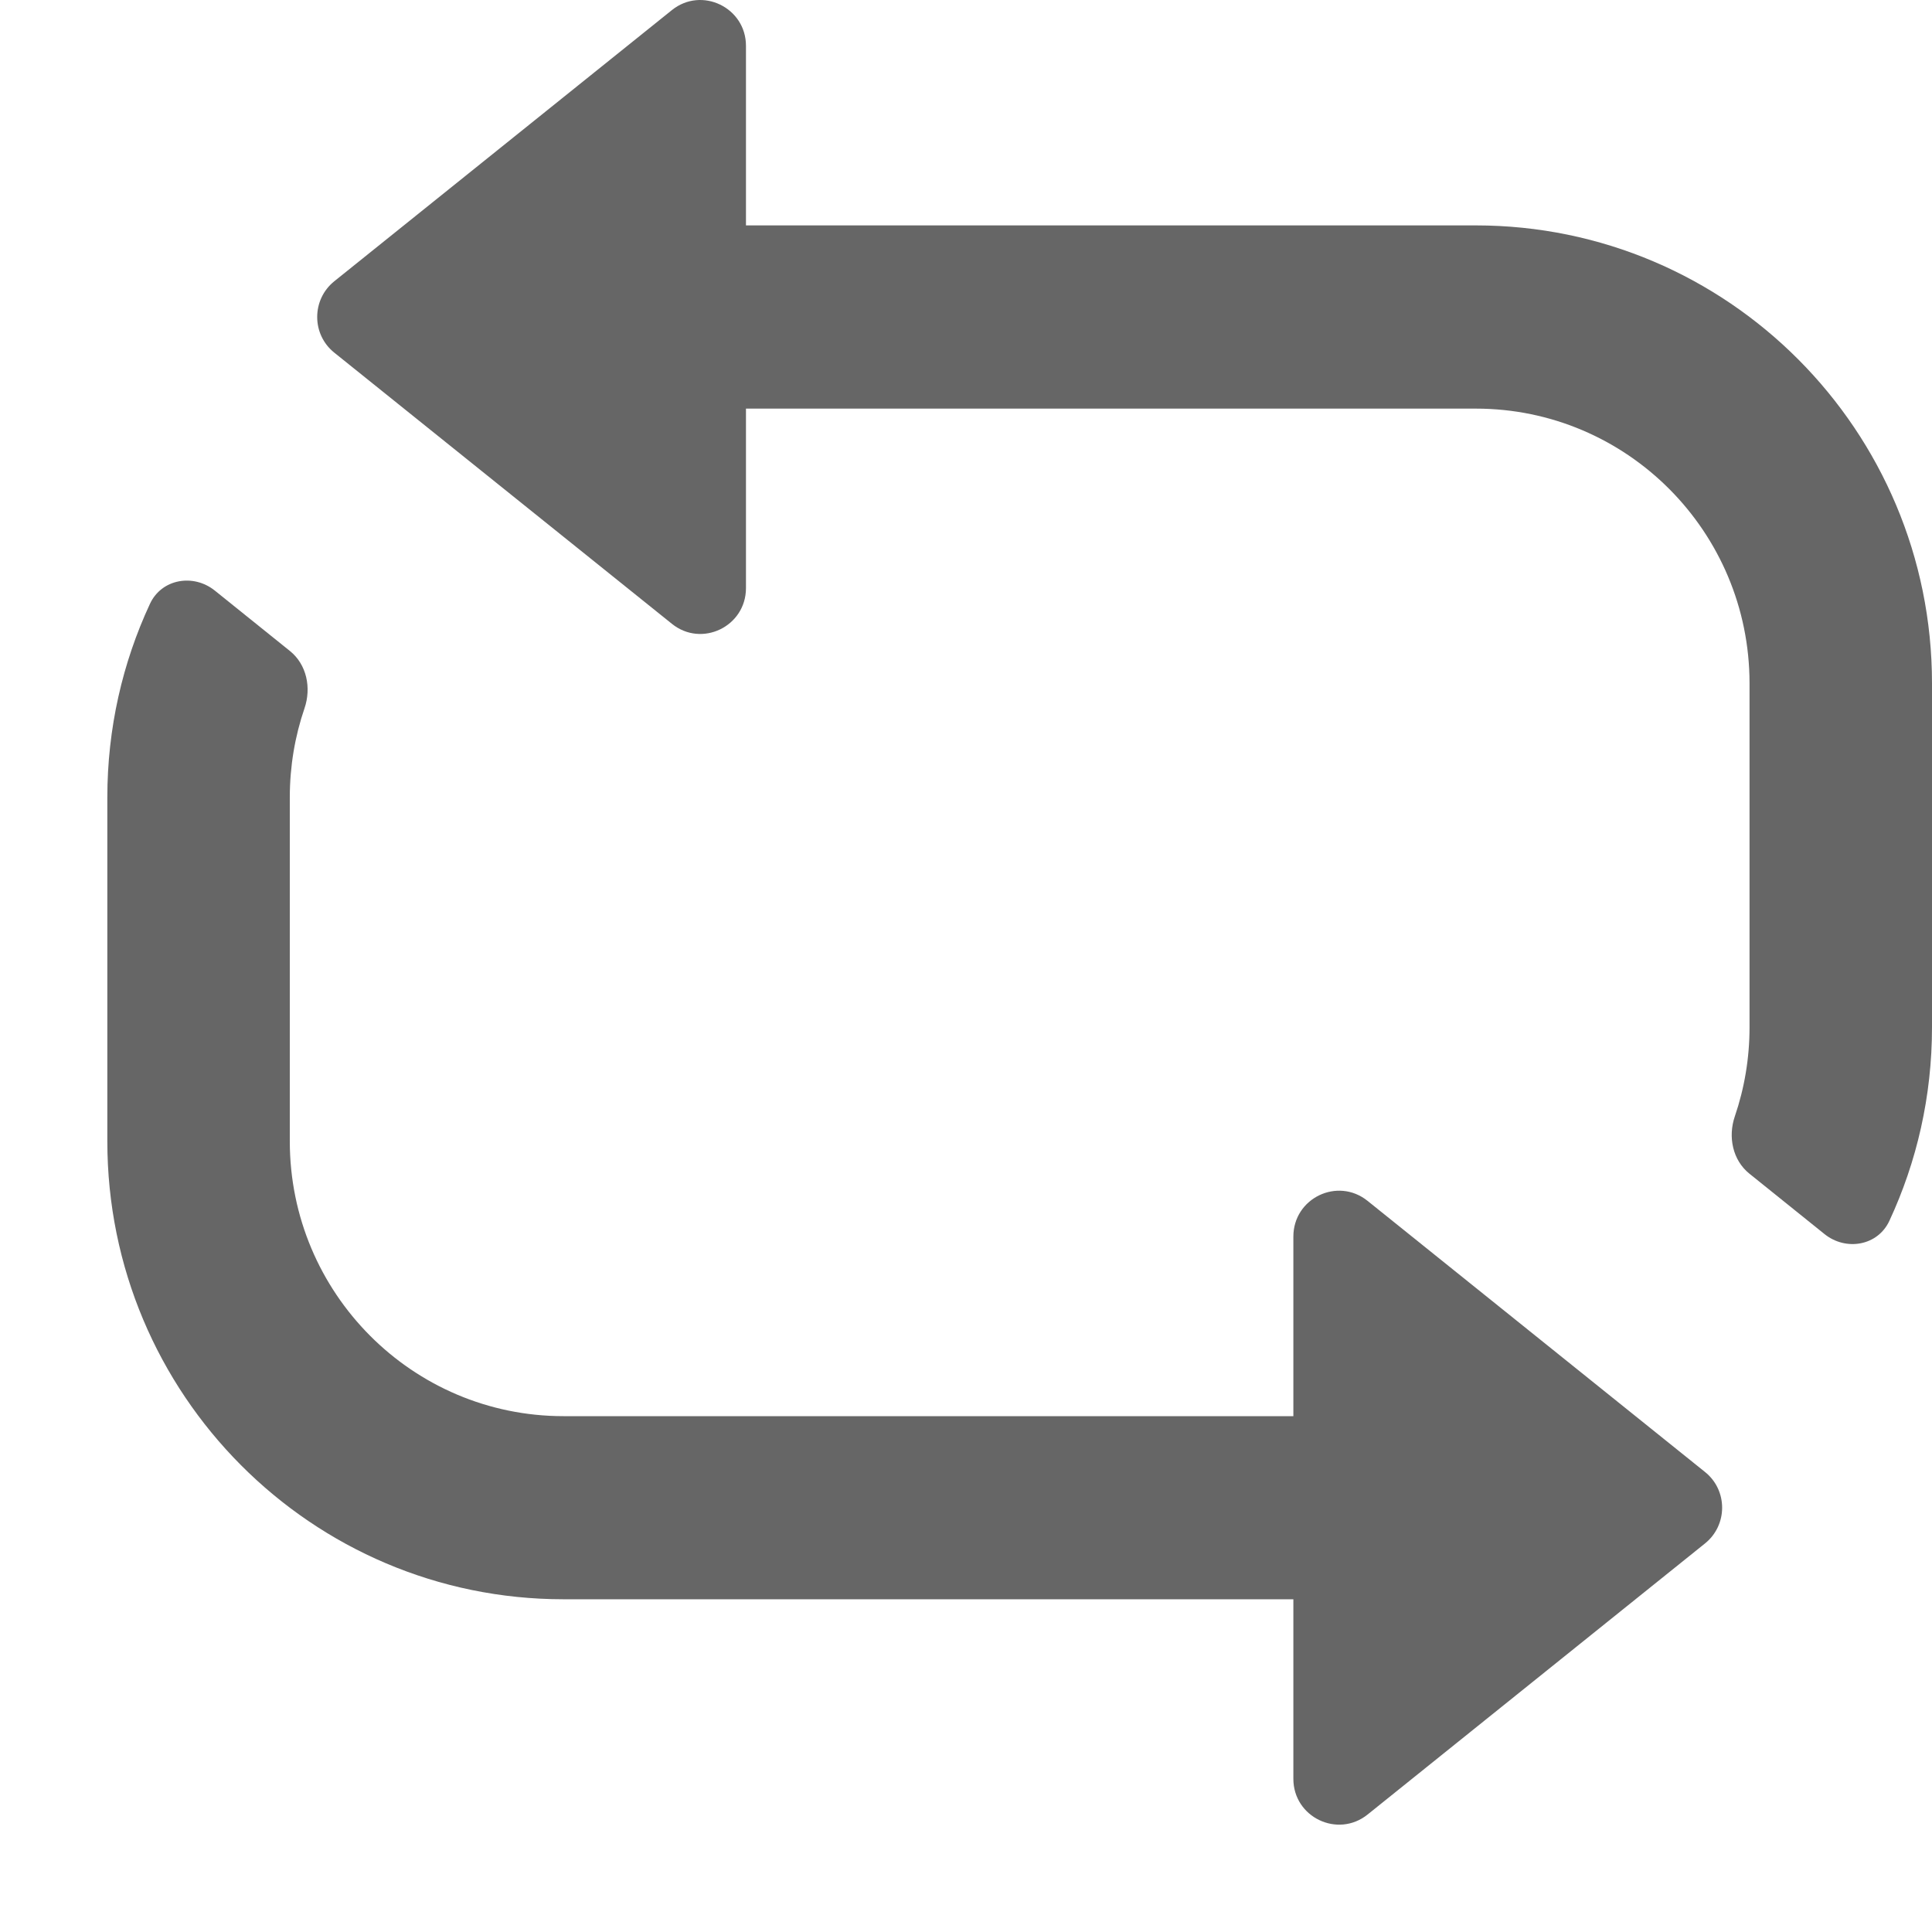
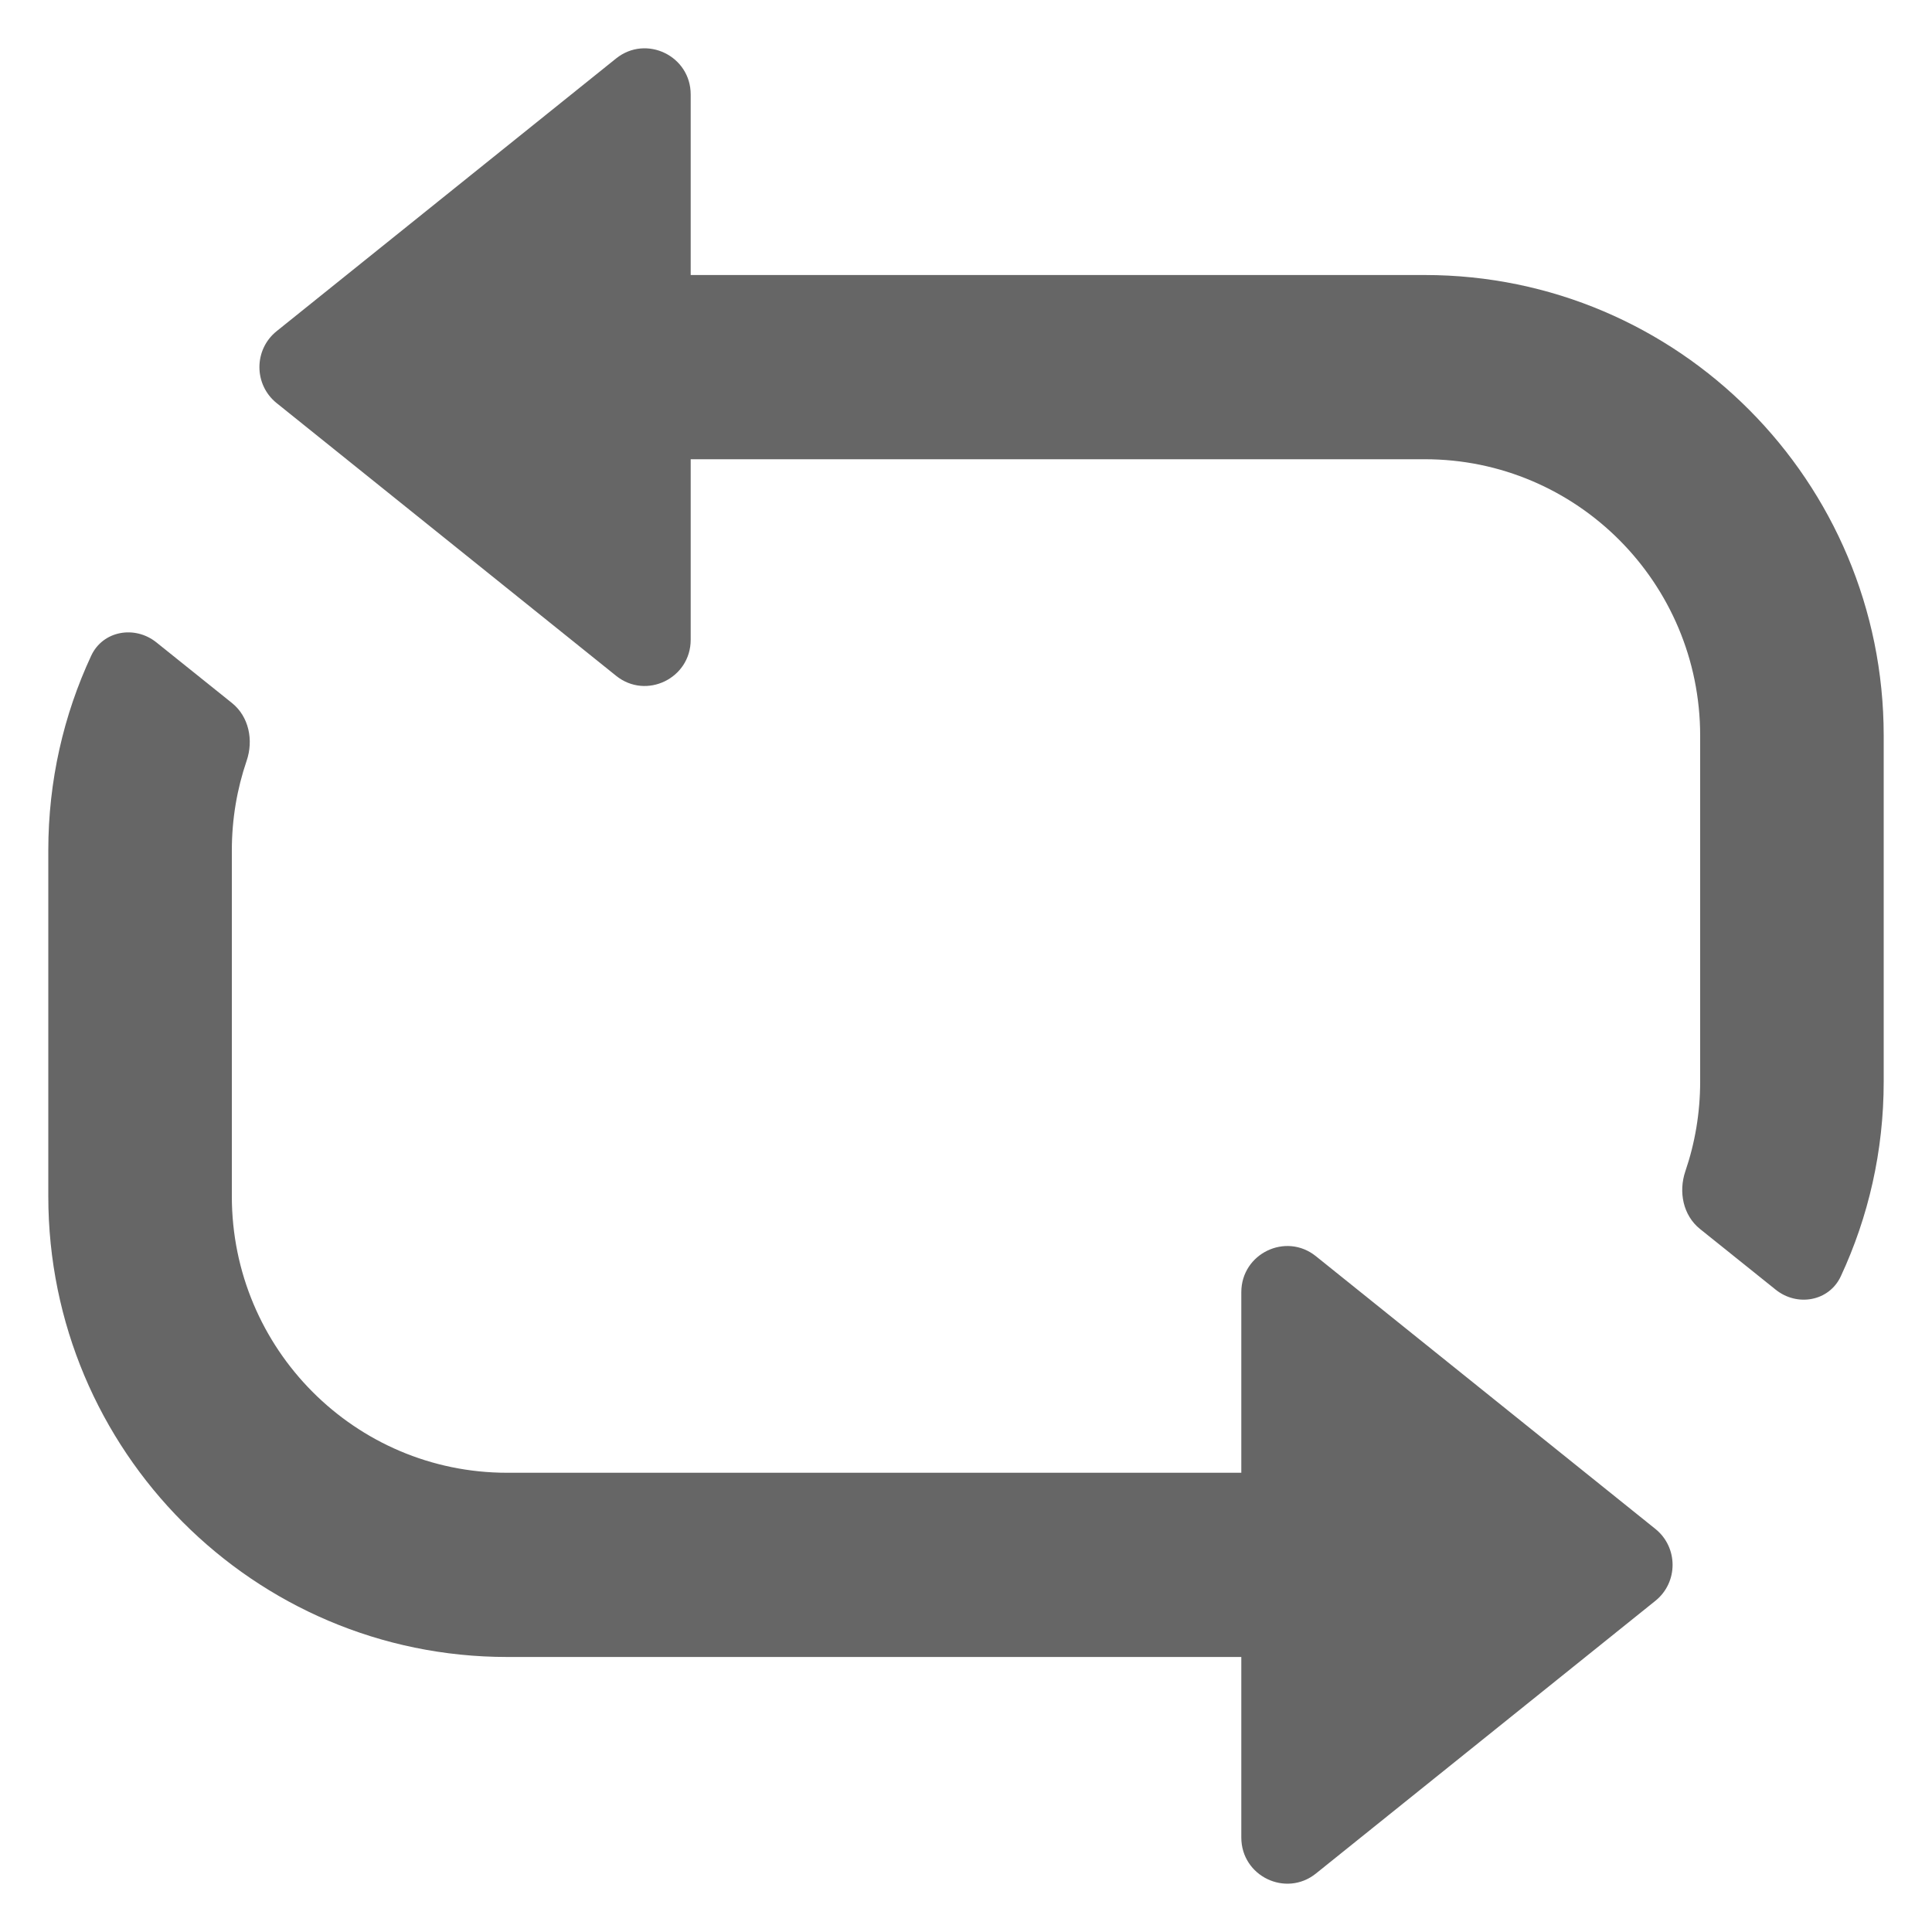
- <svg xmlns="http://www.w3.org/2000/svg" width="18" height="18" viewBox="0 0 18 18" fill="none">
-   <path d="M6.26 5.812C6.538 6.036 6.95 5.837 6.95 5.479V3.807H13.75C15.158 3.807 16.3 4.953 16.3 6.367V9.571C16.3 9.861 16.252 10.14 16.163 10.401C16.098 10.591 16.142 10.809 16.299 10.935L16.999 11.498C17.199 11.658 17.495 11.607 17.603 11.374C17.858 10.826 18 10.215 18 9.571V6.367C18 4.01 16.097 2.1 13.75 2.1H6.95V0.427C6.95 0.07 6.538 -0.129 6.26 0.094L3.115 2.62C2.902 2.791 2.902 3.116 3.115 3.286L6.26 5.812Z" fill="#666666" />
-   <path d="M2.001 5.502C1.801 5.342 1.505 5.393 1.397 5.626C1.142 6.174 1 6.785 1 7.429V10.633C1 12.99 2.903 14.9 5.25 14.9H12.05V16.573C12.05 16.93 12.462 17.129 12.741 16.906L15.885 14.38C16.098 14.209 16.098 13.884 15.885 13.714L12.741 11.188C12.462 10.964 12.05 11.163 12.05 11.521V13.194H5.25C3.842 13.194 2.7 12.047 2.7 10.633V7.429C2.7 7.139 2.748 6.859 2.837 6.599C2.902 6.409 2.858 6.191 2.701 6.065L2.001 5.502Z" fill="#666666" />
+ <svg xmlns="http://www.w3.org/2000/svg" width="20" height="20" viewBox="0 0 20 20" fill="none">
+   <path d="M6.378 6.996C6.689 7.246 7.15 7.023 7.15 6.623V4.754H14.75C16.324 4.754 17.6 6.035 17.6 7.616V11.197C17.6 11.521 17.546 11.834 17.447 12.124C17.374 12.338 17.423 12.581 17.598 12.722L18.381 13.35C18.604 13.53 18.935 13.472 19.056 13.212C19.341 12.6 19.5 11.917 19.5 11.197V7.616C19.5 4.982 17.373 2.847 14.75 2.847H7.15V0.978C7.15 0.578 6.689 0.356 6.378 0.605L2.864 3.428C2.626 3.619 2.626 3.982 2.864 4.173L6.378 6.996Z" fill="#666666" />
+   <path d="M1.619 6.65C1.396 6.471 1.065 6.528 0.944 6.788C0.659 7.4 0.5 8.083 0.5 8.803V12.384C0.5 15.018 2.627 17.153 5.25 17.153H12.85V19.022C12.85 19.422 13.311 19.644 13.622 19.395L17.136 16.572C17.374 16.381 17.374 16.018 17.136 15.827L13.622 13.004C13.311 12.754 12.85 12.977 12.85 13.377V15.246H5.25C3.676 15.246 2.4 13.965 2.4 12.384V8.803C2.4 8.478 2.454 8.166 2.553 7.876C2.626 7.663 2.577 7.419 2.402 7.278L1.619 6.65Z" fill="#666666" />
</svg>
